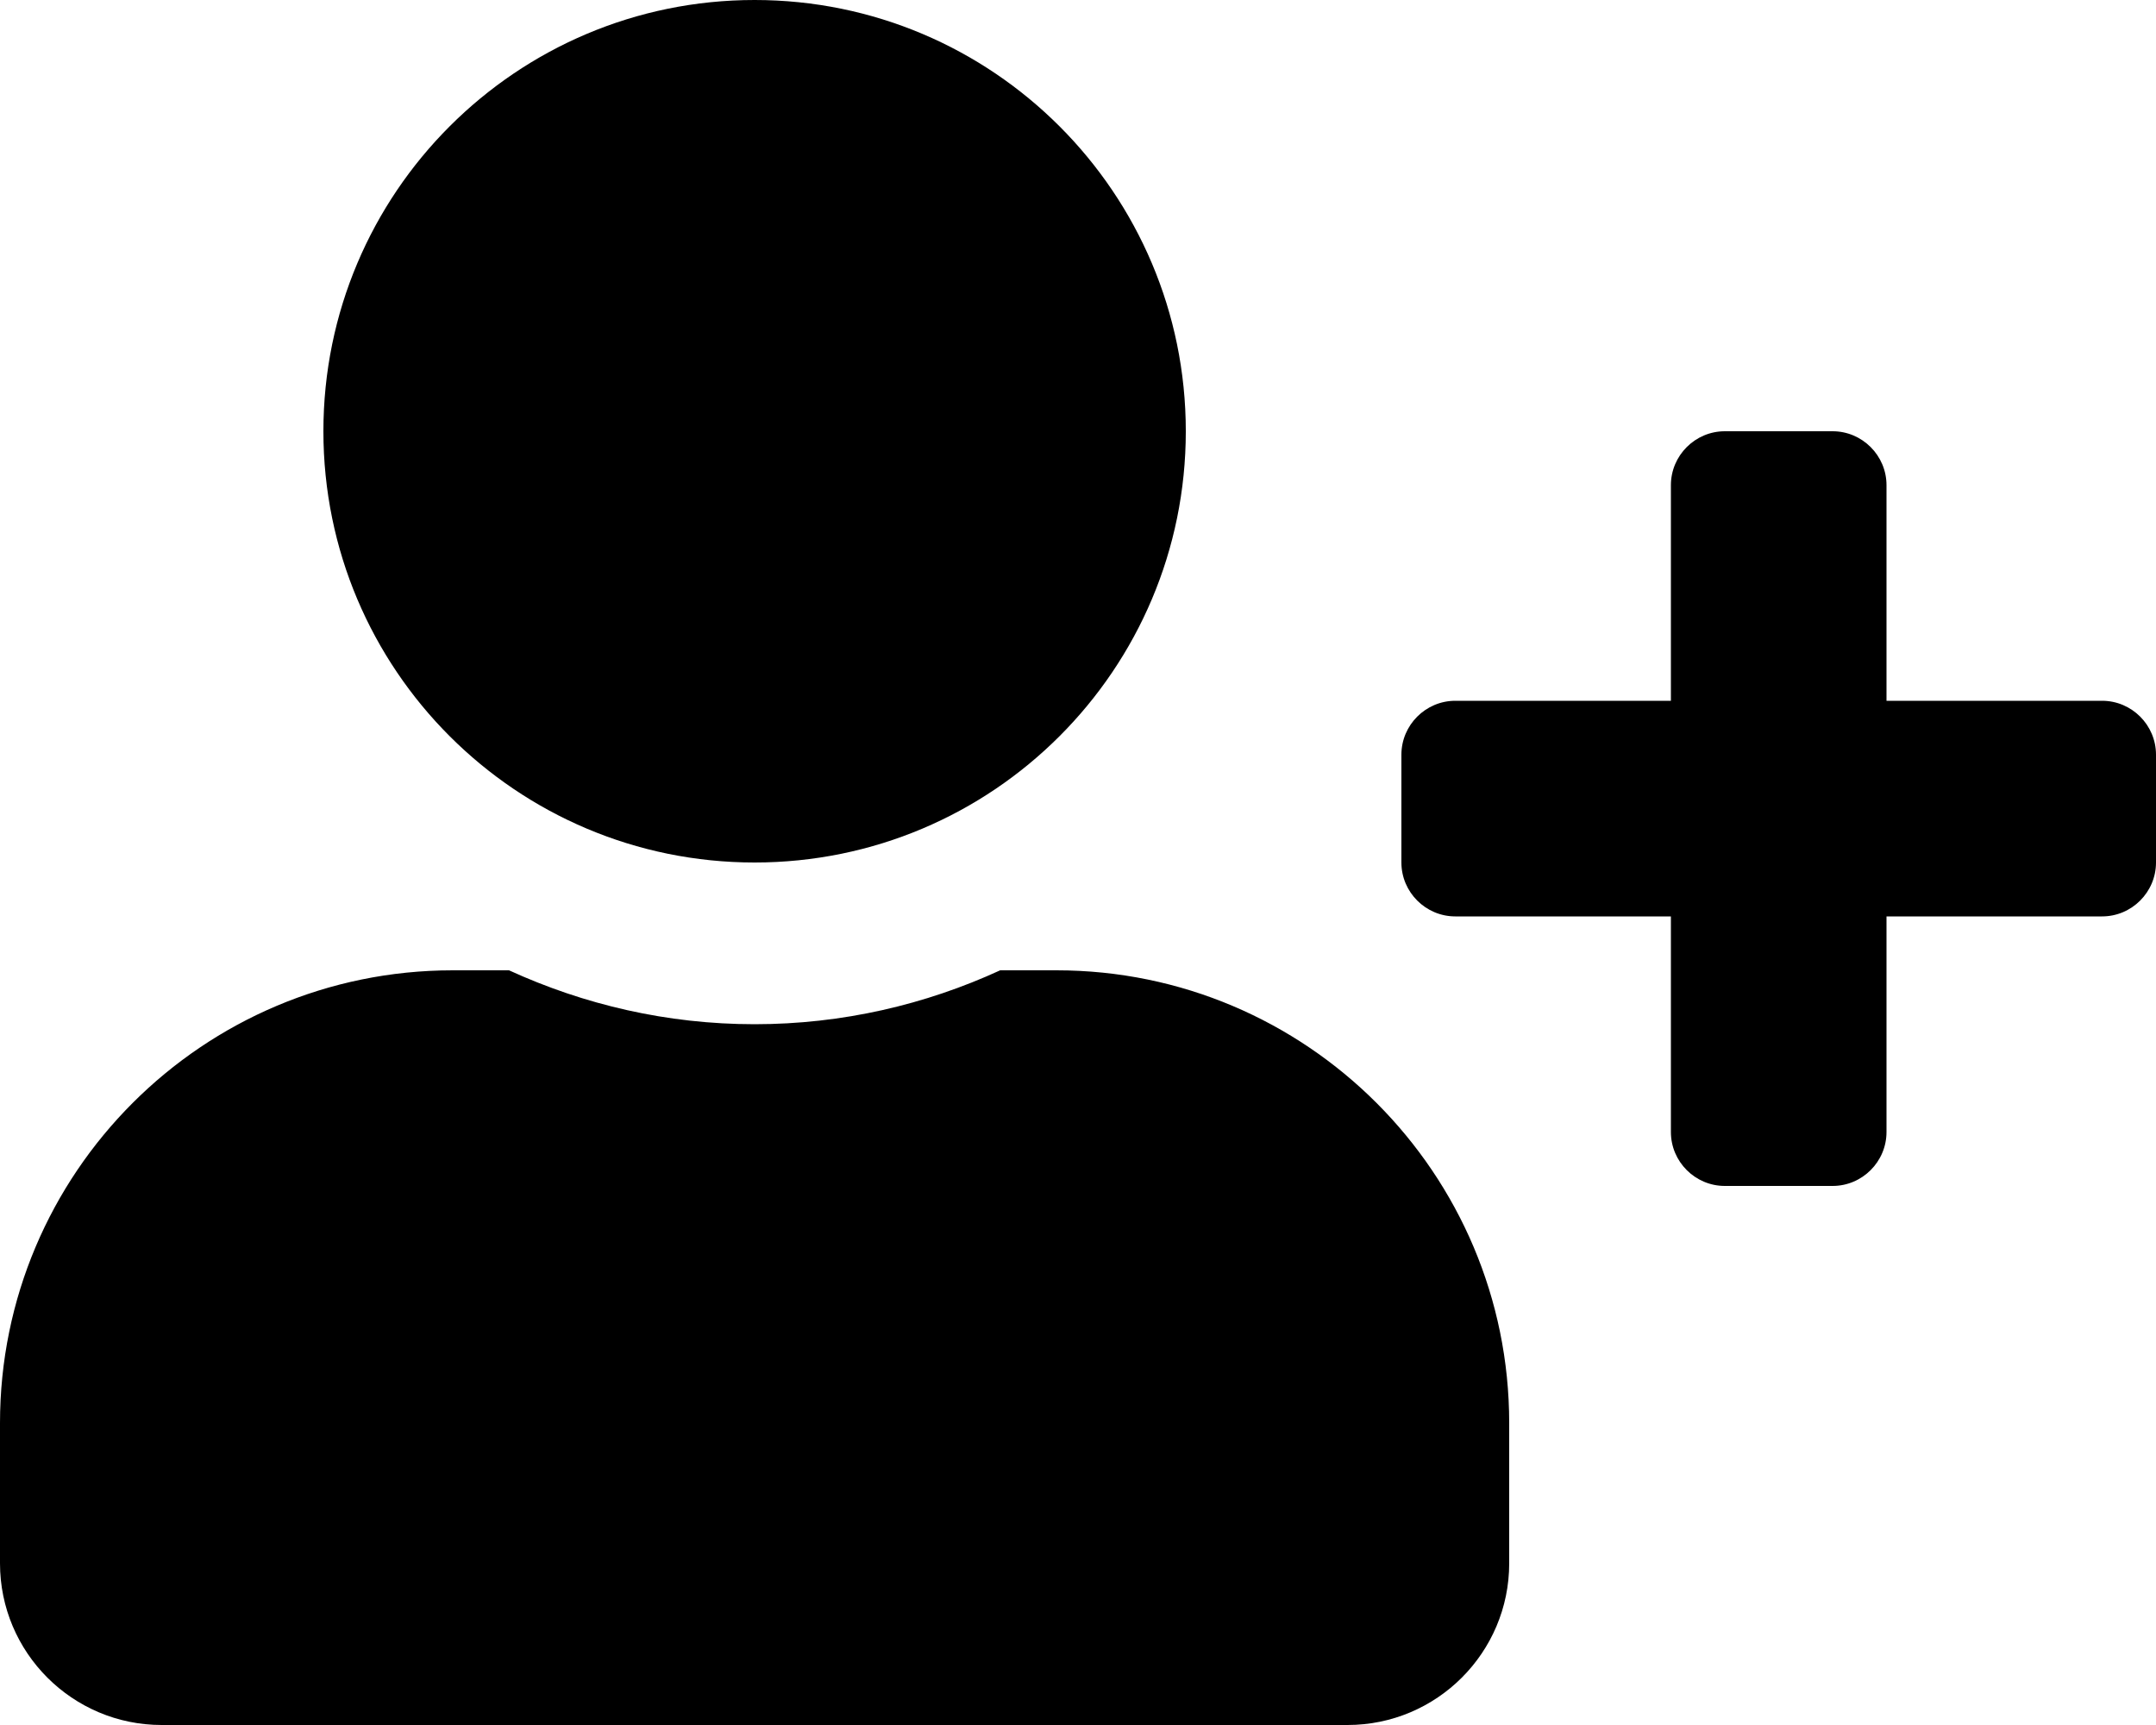
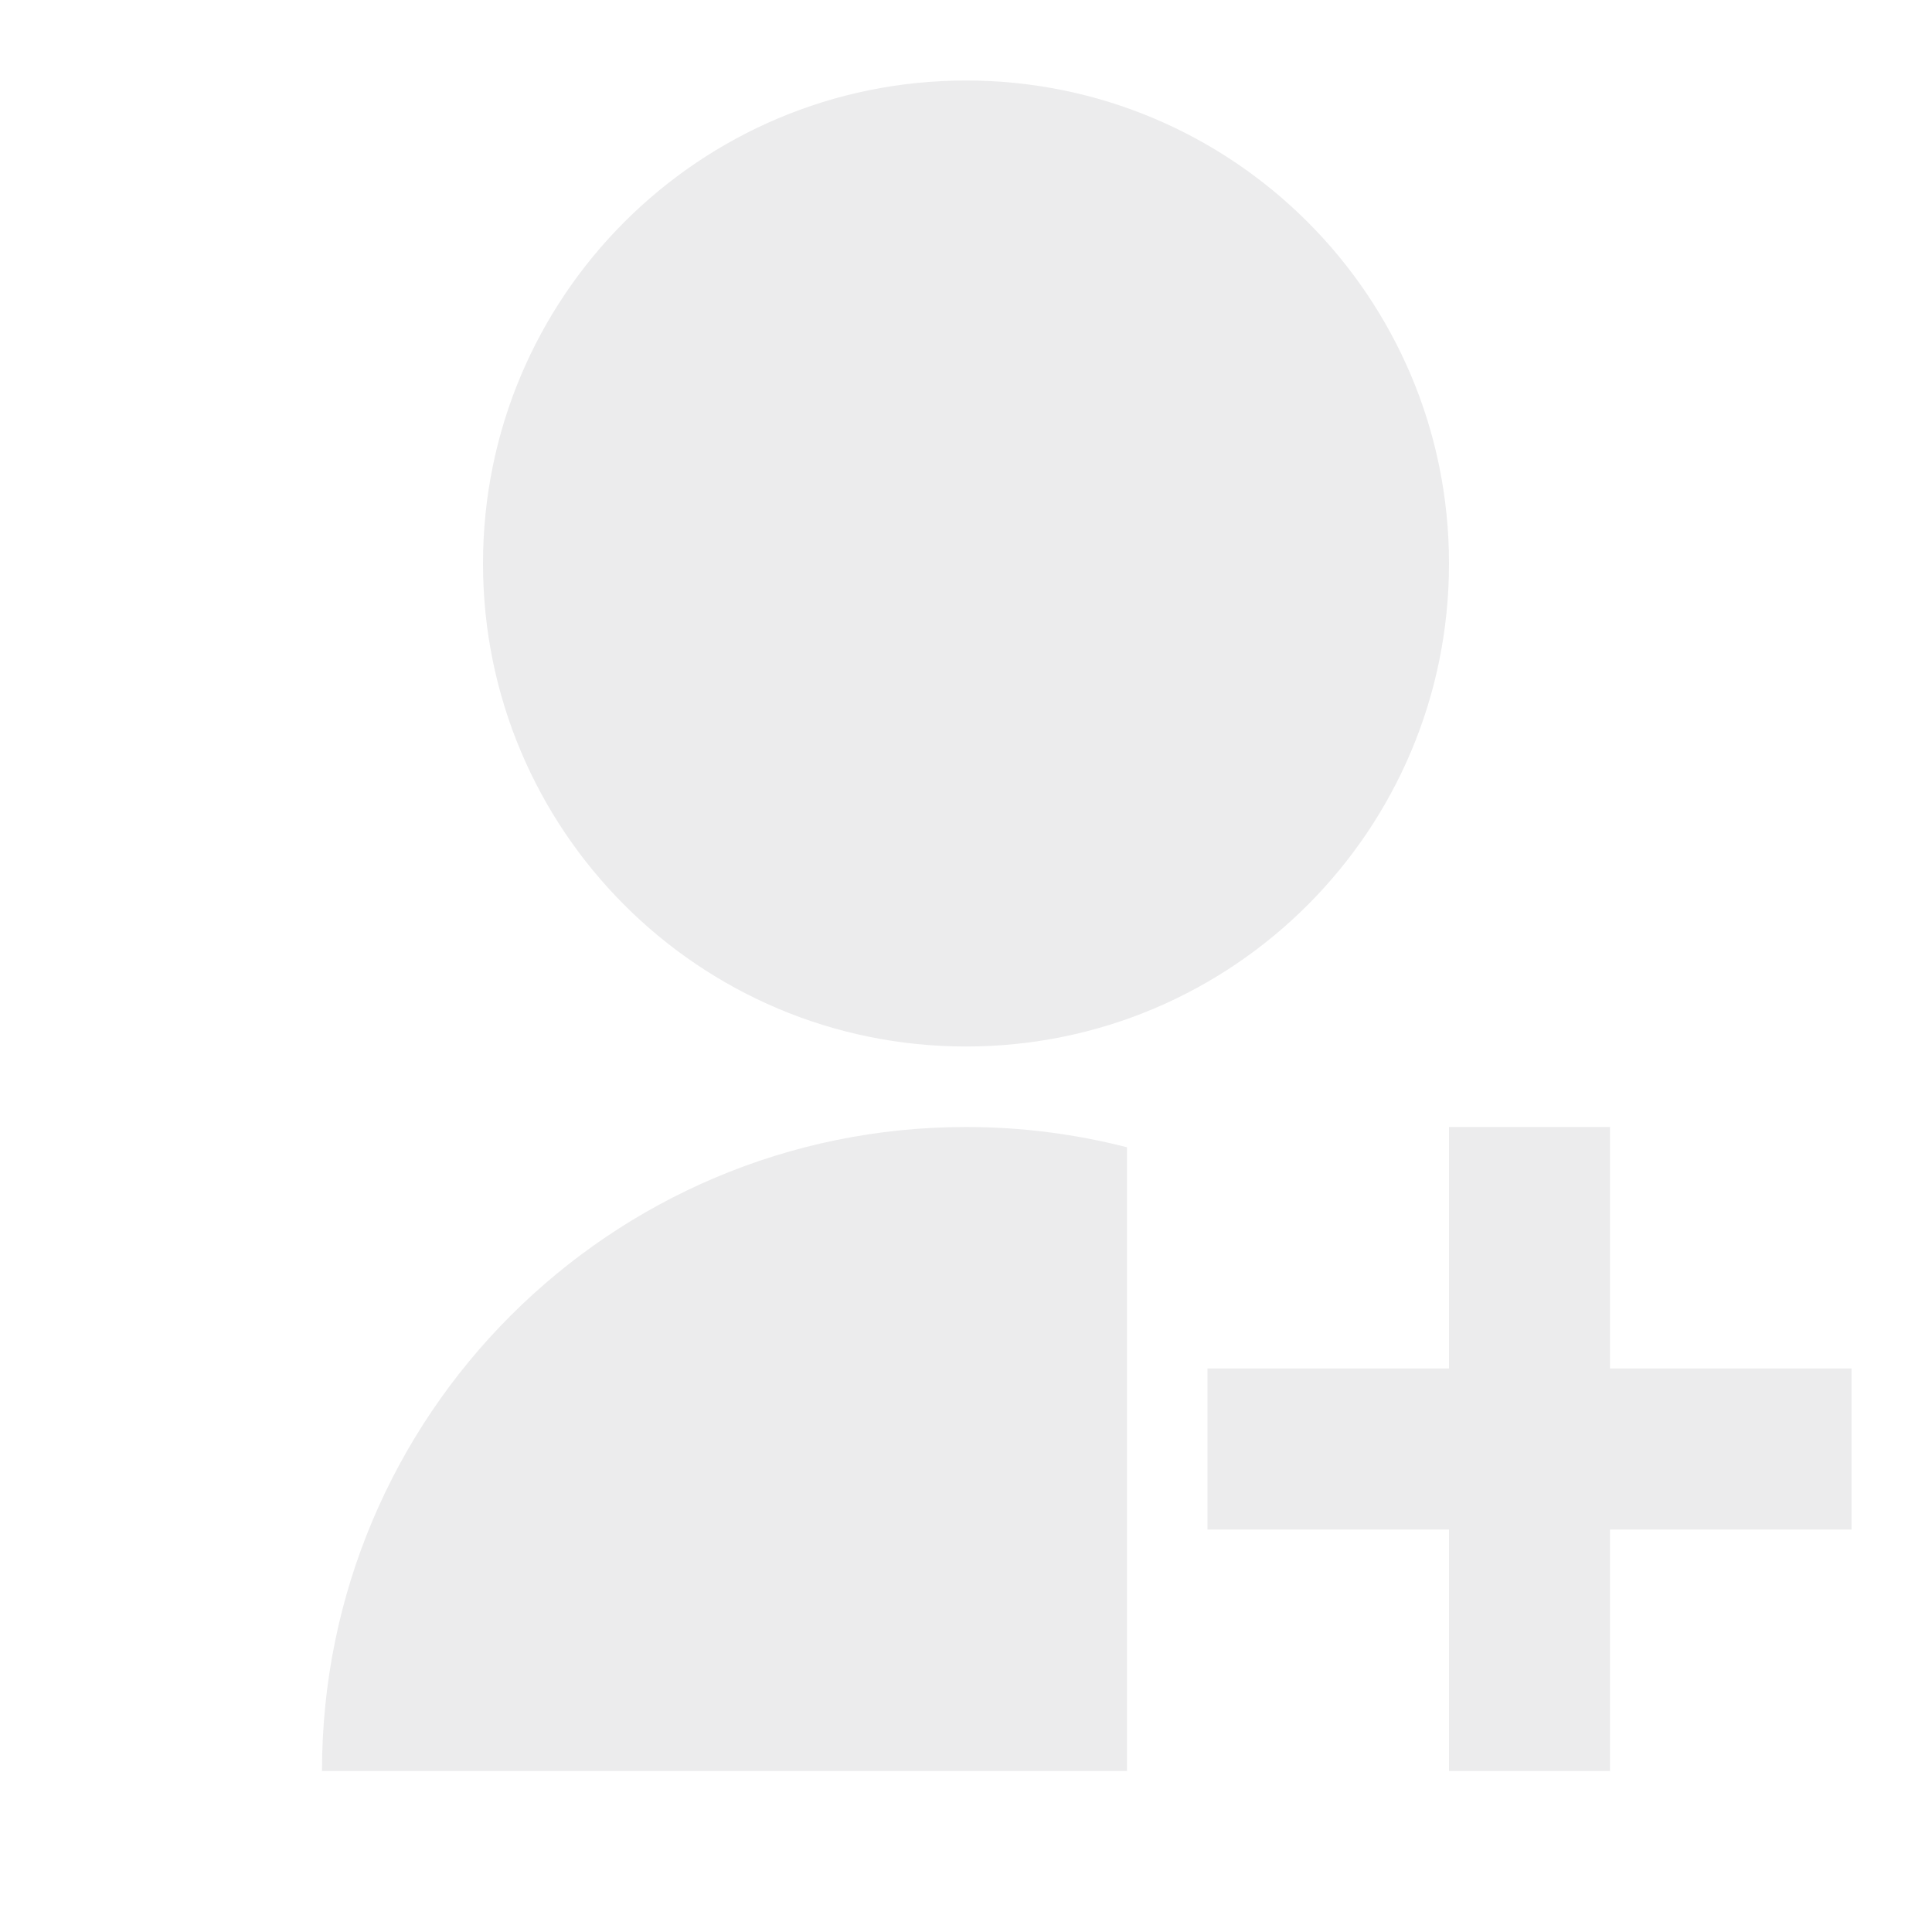
- <svg xmlns="http://www.w3.org/2000/svg" aria-hidden="true" focusable="false" data-prefix="fas" data-icon="user-plus" class="svg-inline--fa fa-user-plus fa-w-20" role="img" viewBox="0 0 640 512">
-   <path fill="currentColor" d="M624 208h-64v-64c0-8.8-7.2-16-16-16h-32c-8.8 0-16 7.2-16 16v64h-64c-8.8 0-16 7.2-16 16v32c0 8.8 7.2 16 16 16h64v64c0 8.8 7.2 16 16 16h32c8.8 0 16-7.2 16-16v-64h64c8.8 0 16-7.2 16-16v-32c0-8.8-7.2-16-16-16zm-400 48c70.7 0 128-57.3 128-128S294.7 0 224 0 96 57.3 96 128s57.3 128 128 128zm89.6 32h-16.7c-22.2 10.2-46.9 16-72.9 16s-50.6-5.8-72.9-16h-16.7C60.2 288 0 348.2 0 422.4V464c0 26.5 21.5 48 48 48h352c26.5 0 48-21.5 48-48v-41.6c0-74.2-60.2-134.4-134.4-134.4z" />
+ <svg xmlns="http://www.w3.org/2000/svg" viewBox="0 0 24 24" fill="#ececed">
+   <path d="M14 14.252V22H4C4 17.582 7.582 14 12 14C12.691 14 13.361 14.088 14 14.252ZM12 13C8.685 13 6 10.315 6 7C6 3.685 8.685 1 12 1C15.315 1 18 3.685 18 7C18 10.315 15.315 13 12 13ZM18 17V14H20V17H23V19H20V22H18V19H15V17H18Z" />
</svg>
